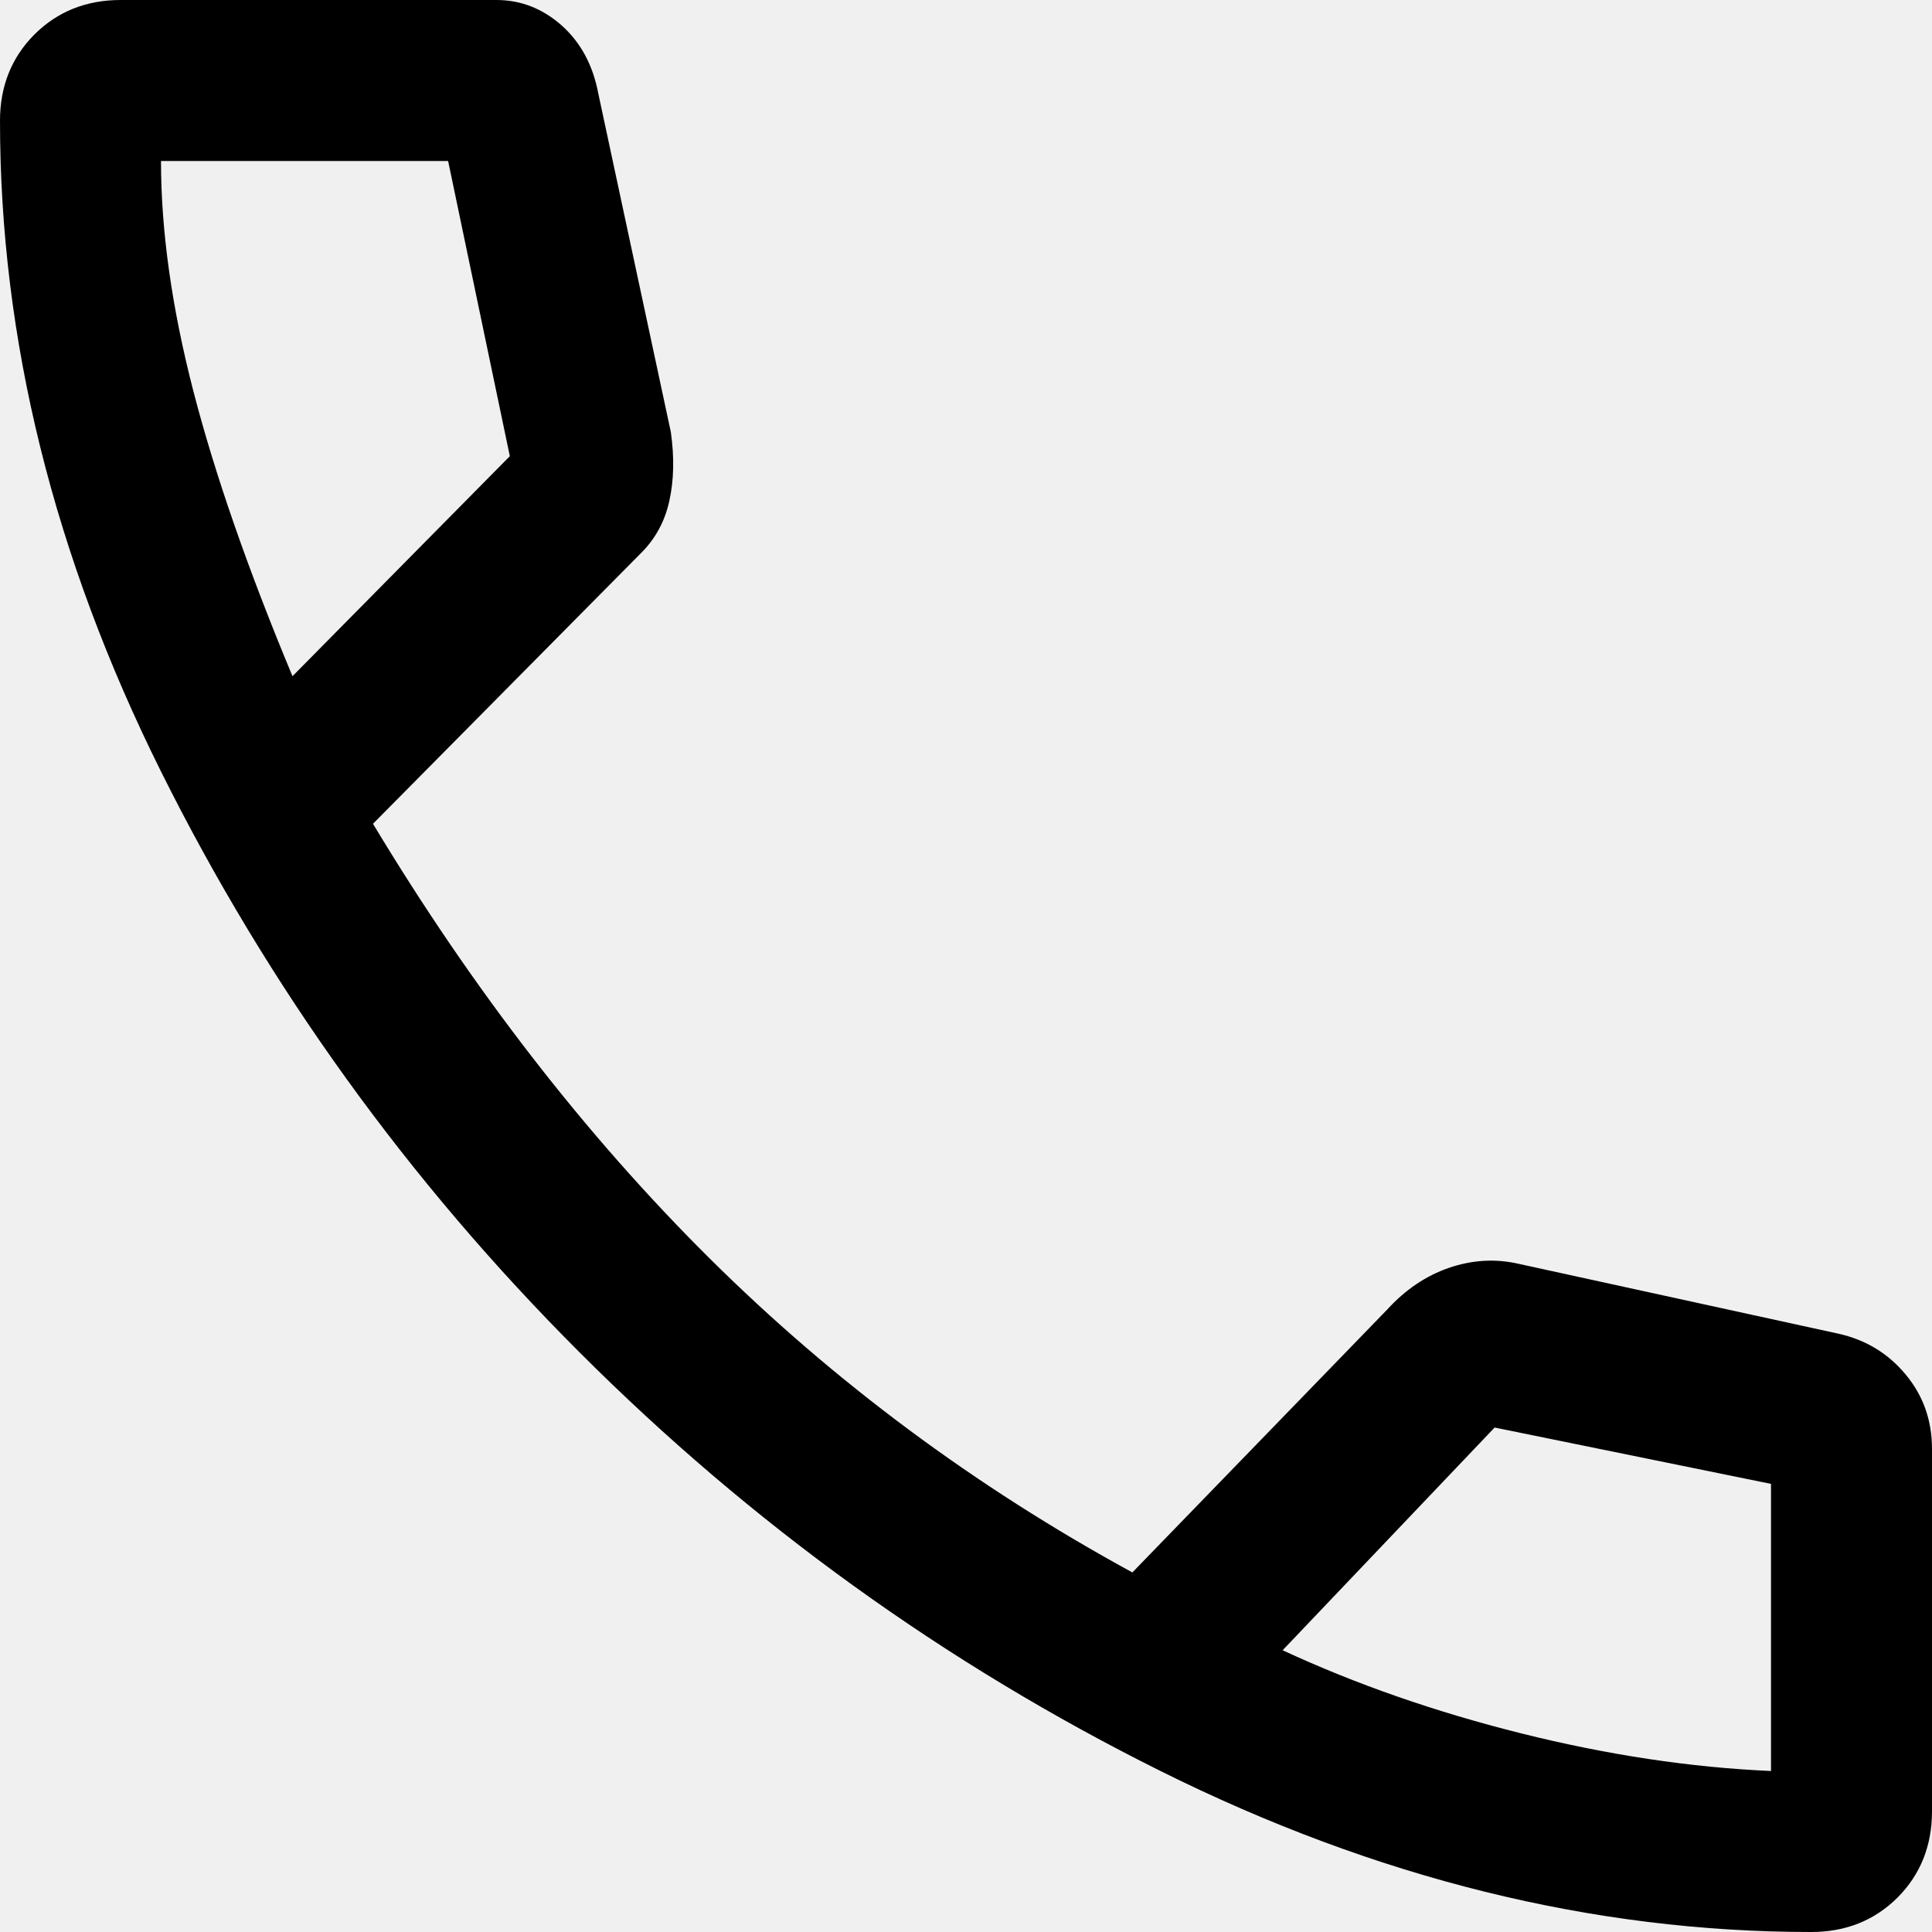
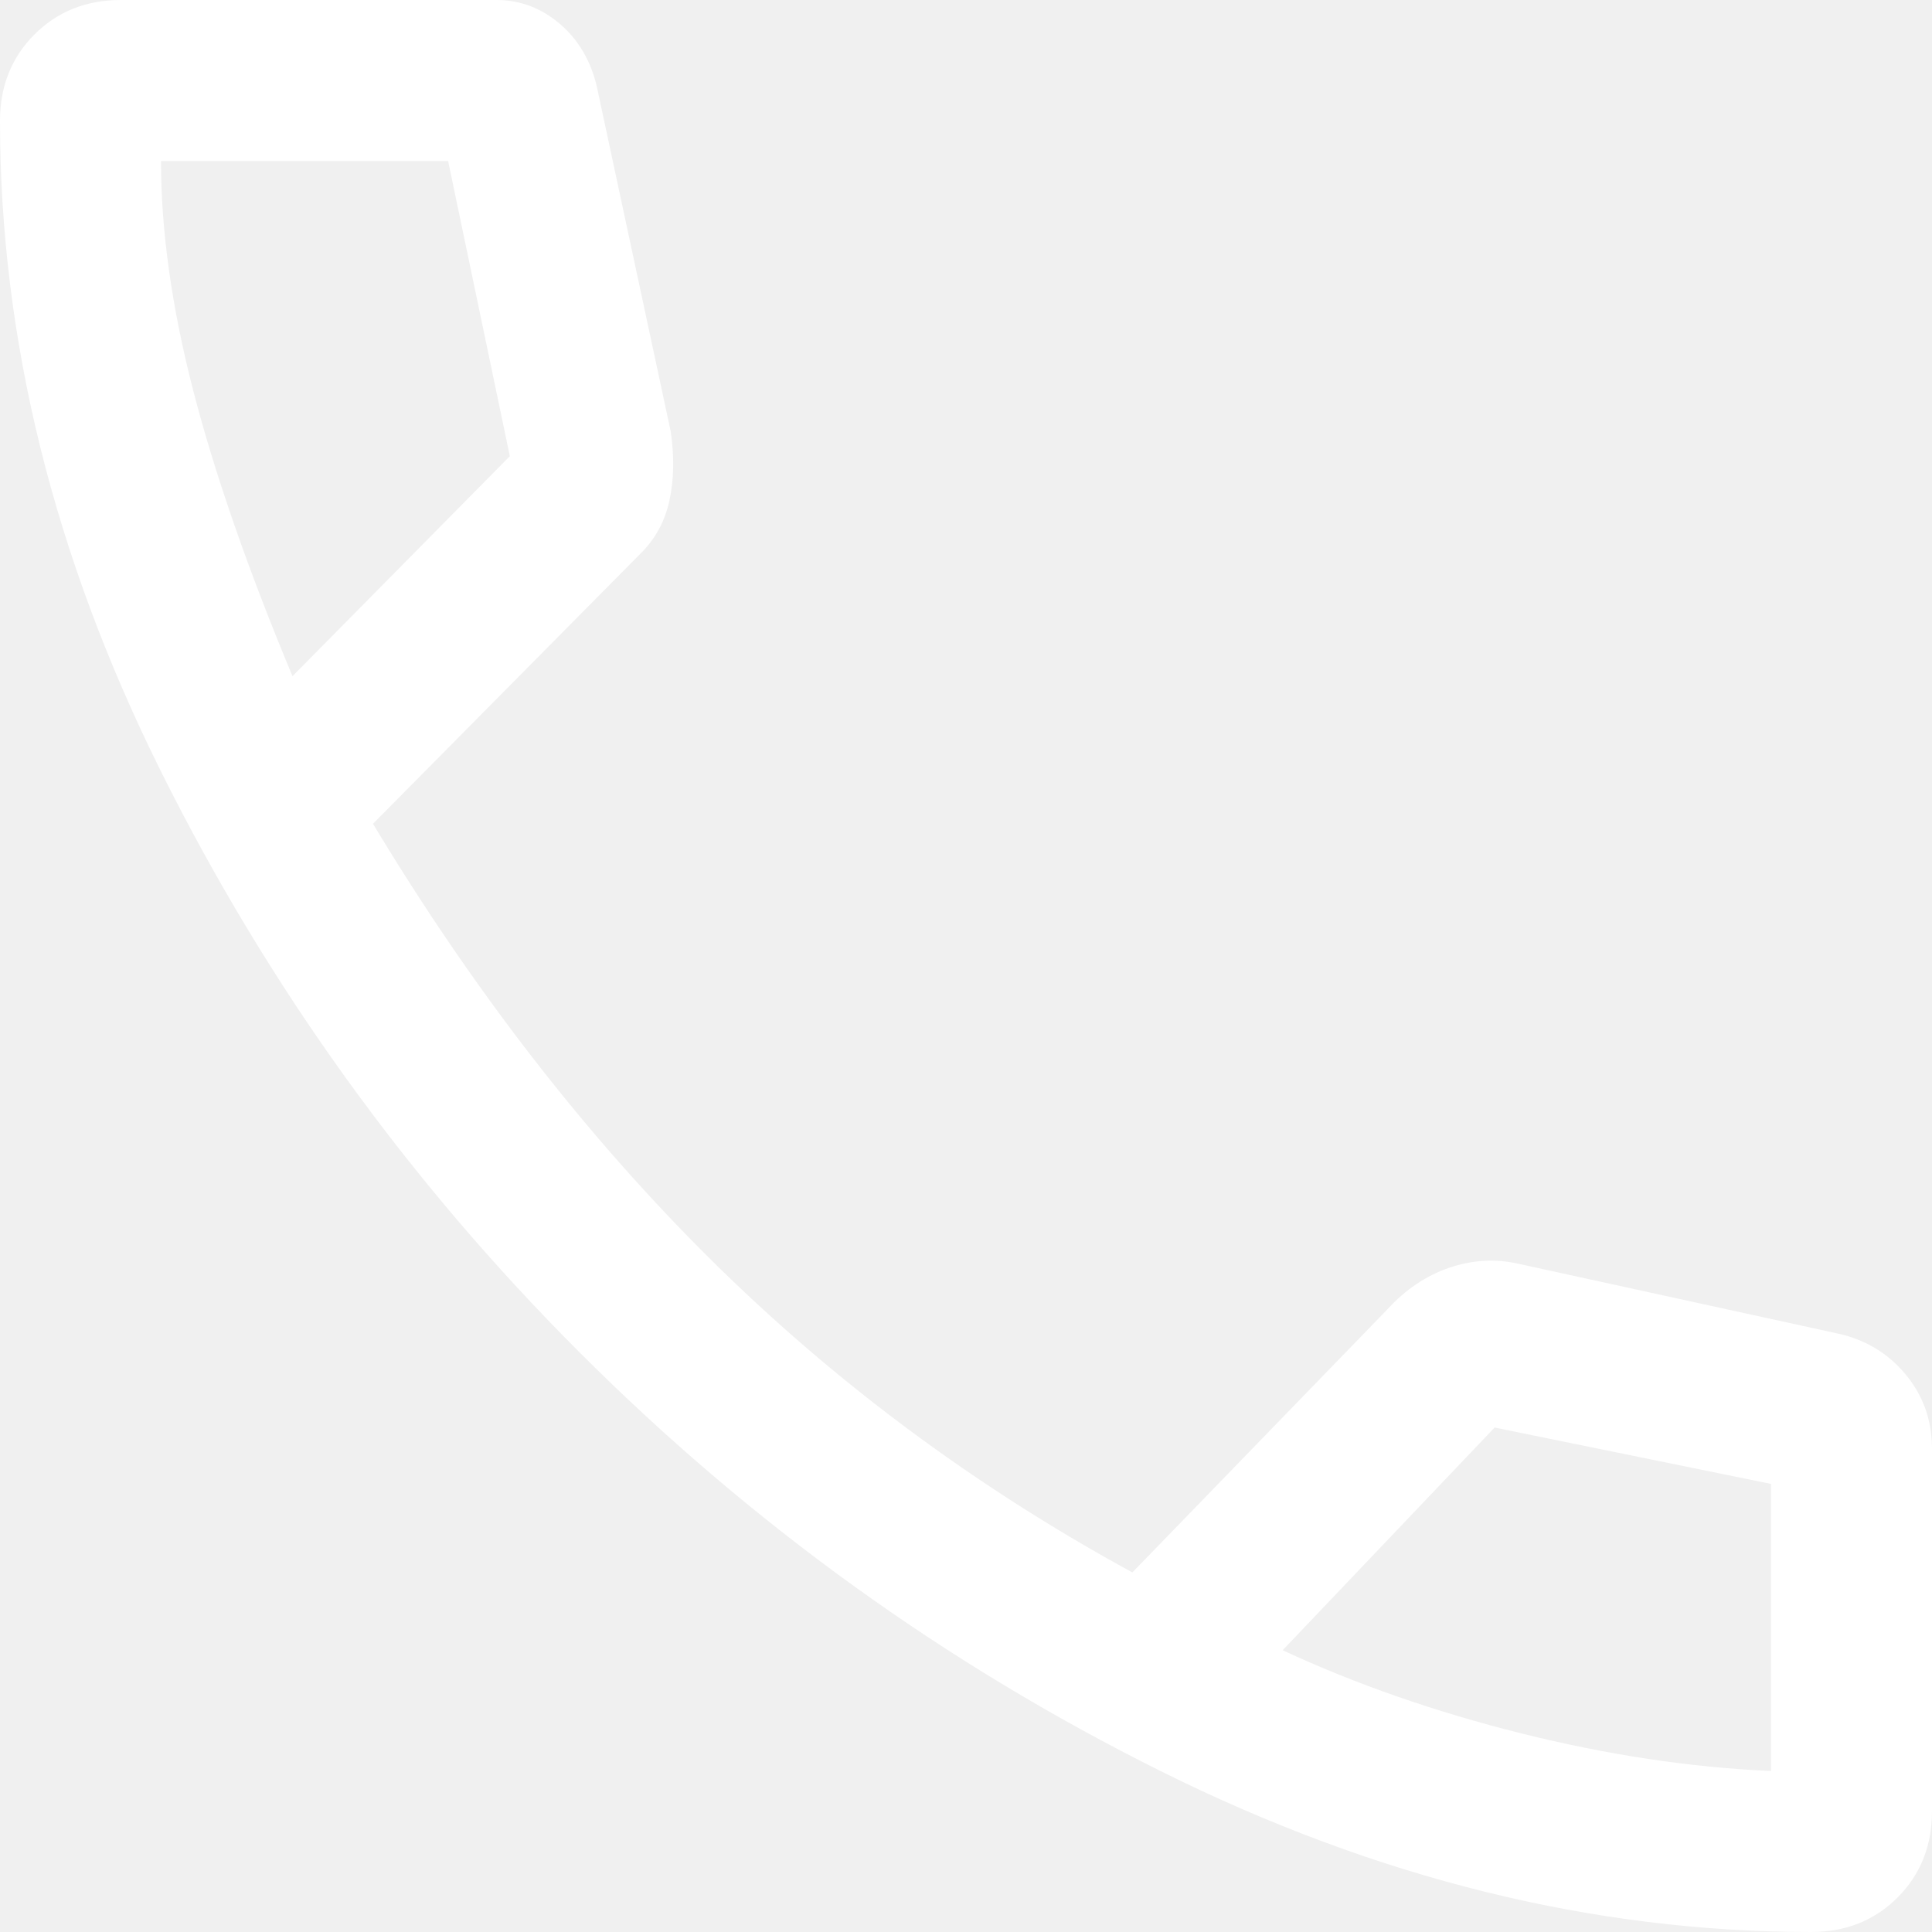
<svg xmlns="http://www.w3.org/2000/svg" width="18" height="18" viewBox="0 0 18 18" fill="none">
-   <path d="M16.875 18C14.842 18 12.821 17.5 10.812 16.5C8.804 15.5 7 14.2 5.4 12.6C3.8 11 2.5 9.196 1.5 7.188C0.5 5.179 0 3.158 0 1.125C0 0.804 0.107 0.536 0.321 0.321C0.536 0.107 0.804 0 1.125 0H4.625C4.852 0 5.054 0.079 5.233 0.237C5.411 0.396 5.525 0.608 5.575 0.875L6.25 4.025C6.283 4.258 6.279 4.471 6.237 4.662C6.196 4.854 6.108 5.017 5.975 5.15L3.475 7.675C4.408 9.225 5.454 10.575 6.612 11.725C7.771 12.875 9.083 13.85 10.55 14.65L12.925 12.2C13.092 12.017 13.283 11.887 13.5 11.812C13.717 11.738 13.933 11.725 14.15 11.775L17.125 12.425C17.38 12.481 17.59 12.608 17.754 12.805C17.918 13.002 18 13.233 18 13.5V16.875C18 17.196 17.893 17.464 17.679 17.679C17.464 17.893 17.196 18 16.875 18ZM2.725 6.3L4.75 4.25L4.175 1.5H1.5C1.5 2.15 1.6 2.862 1.8 3.638C2 4.412 2.308 5.3 2.725 6.3ZM11.95 15.375C12.633 15.692 13.375 15.95 14.175 16.15C14.975 16.35 15.75 16.467 16.5 16.5V13.825L13.925 13.3L11.95 15.375Z" fill="black" />
+   <path d="M16.875 18C14.842 18 12.821 17.5 10.812 16.5C8.804 15.5 7 14.2 5.4 12.6C3.8 11 2.5 9.196 1.5 7.188C0.5 5.179 0 3.158 0 1.125C0 0.804 0.107 0.536 0.321 0.321C0.536 0.107 0.804 0 1.125 0H4.625C4.852 0 5.054 0.079 5.233 0.237C5.411 0.396 5.525 0.608 5.575 0.875L6.25 4.025C6.283 4.258 6.279 4.471 6.237 4.662C6.196 4.854 6.108 5.017 5.975 5.15L3.475 7.675C4.408 9.225 5.454 10.575 6.612 11.725C7.771 12.875 9.083 13.85 10.55 14.65L12.925 12.2C13.092 12.017 13.283 11.887 13.5 11.812C13.717 11.738 13.933 11.725 14.15 11.775L17.125 12.425C17.38 12.481 17.59 12.608 17.754 12.805C17.918 13.002 18 13.233 18 13.5V16.875C18 17.196 17.893 17.464 17.679 17.679C17.464 17.893 17.196 18 16.875 18ZM2.725 6.3L4.75 4.25L4.175 1.5H1.5C1.5 2.15 1.6 2.862 1.8 3.638C2 4.412 2.308 5.3 2.725 6.3ZM11.95 15.375C12.633 15.692 13.375 15.95 14.175 16.15C14.975 16.35 15.75 16.467 16.5 16.5V13.825L13.925 13.3L11.95 15.375Z" fill="white" />
</svg>
